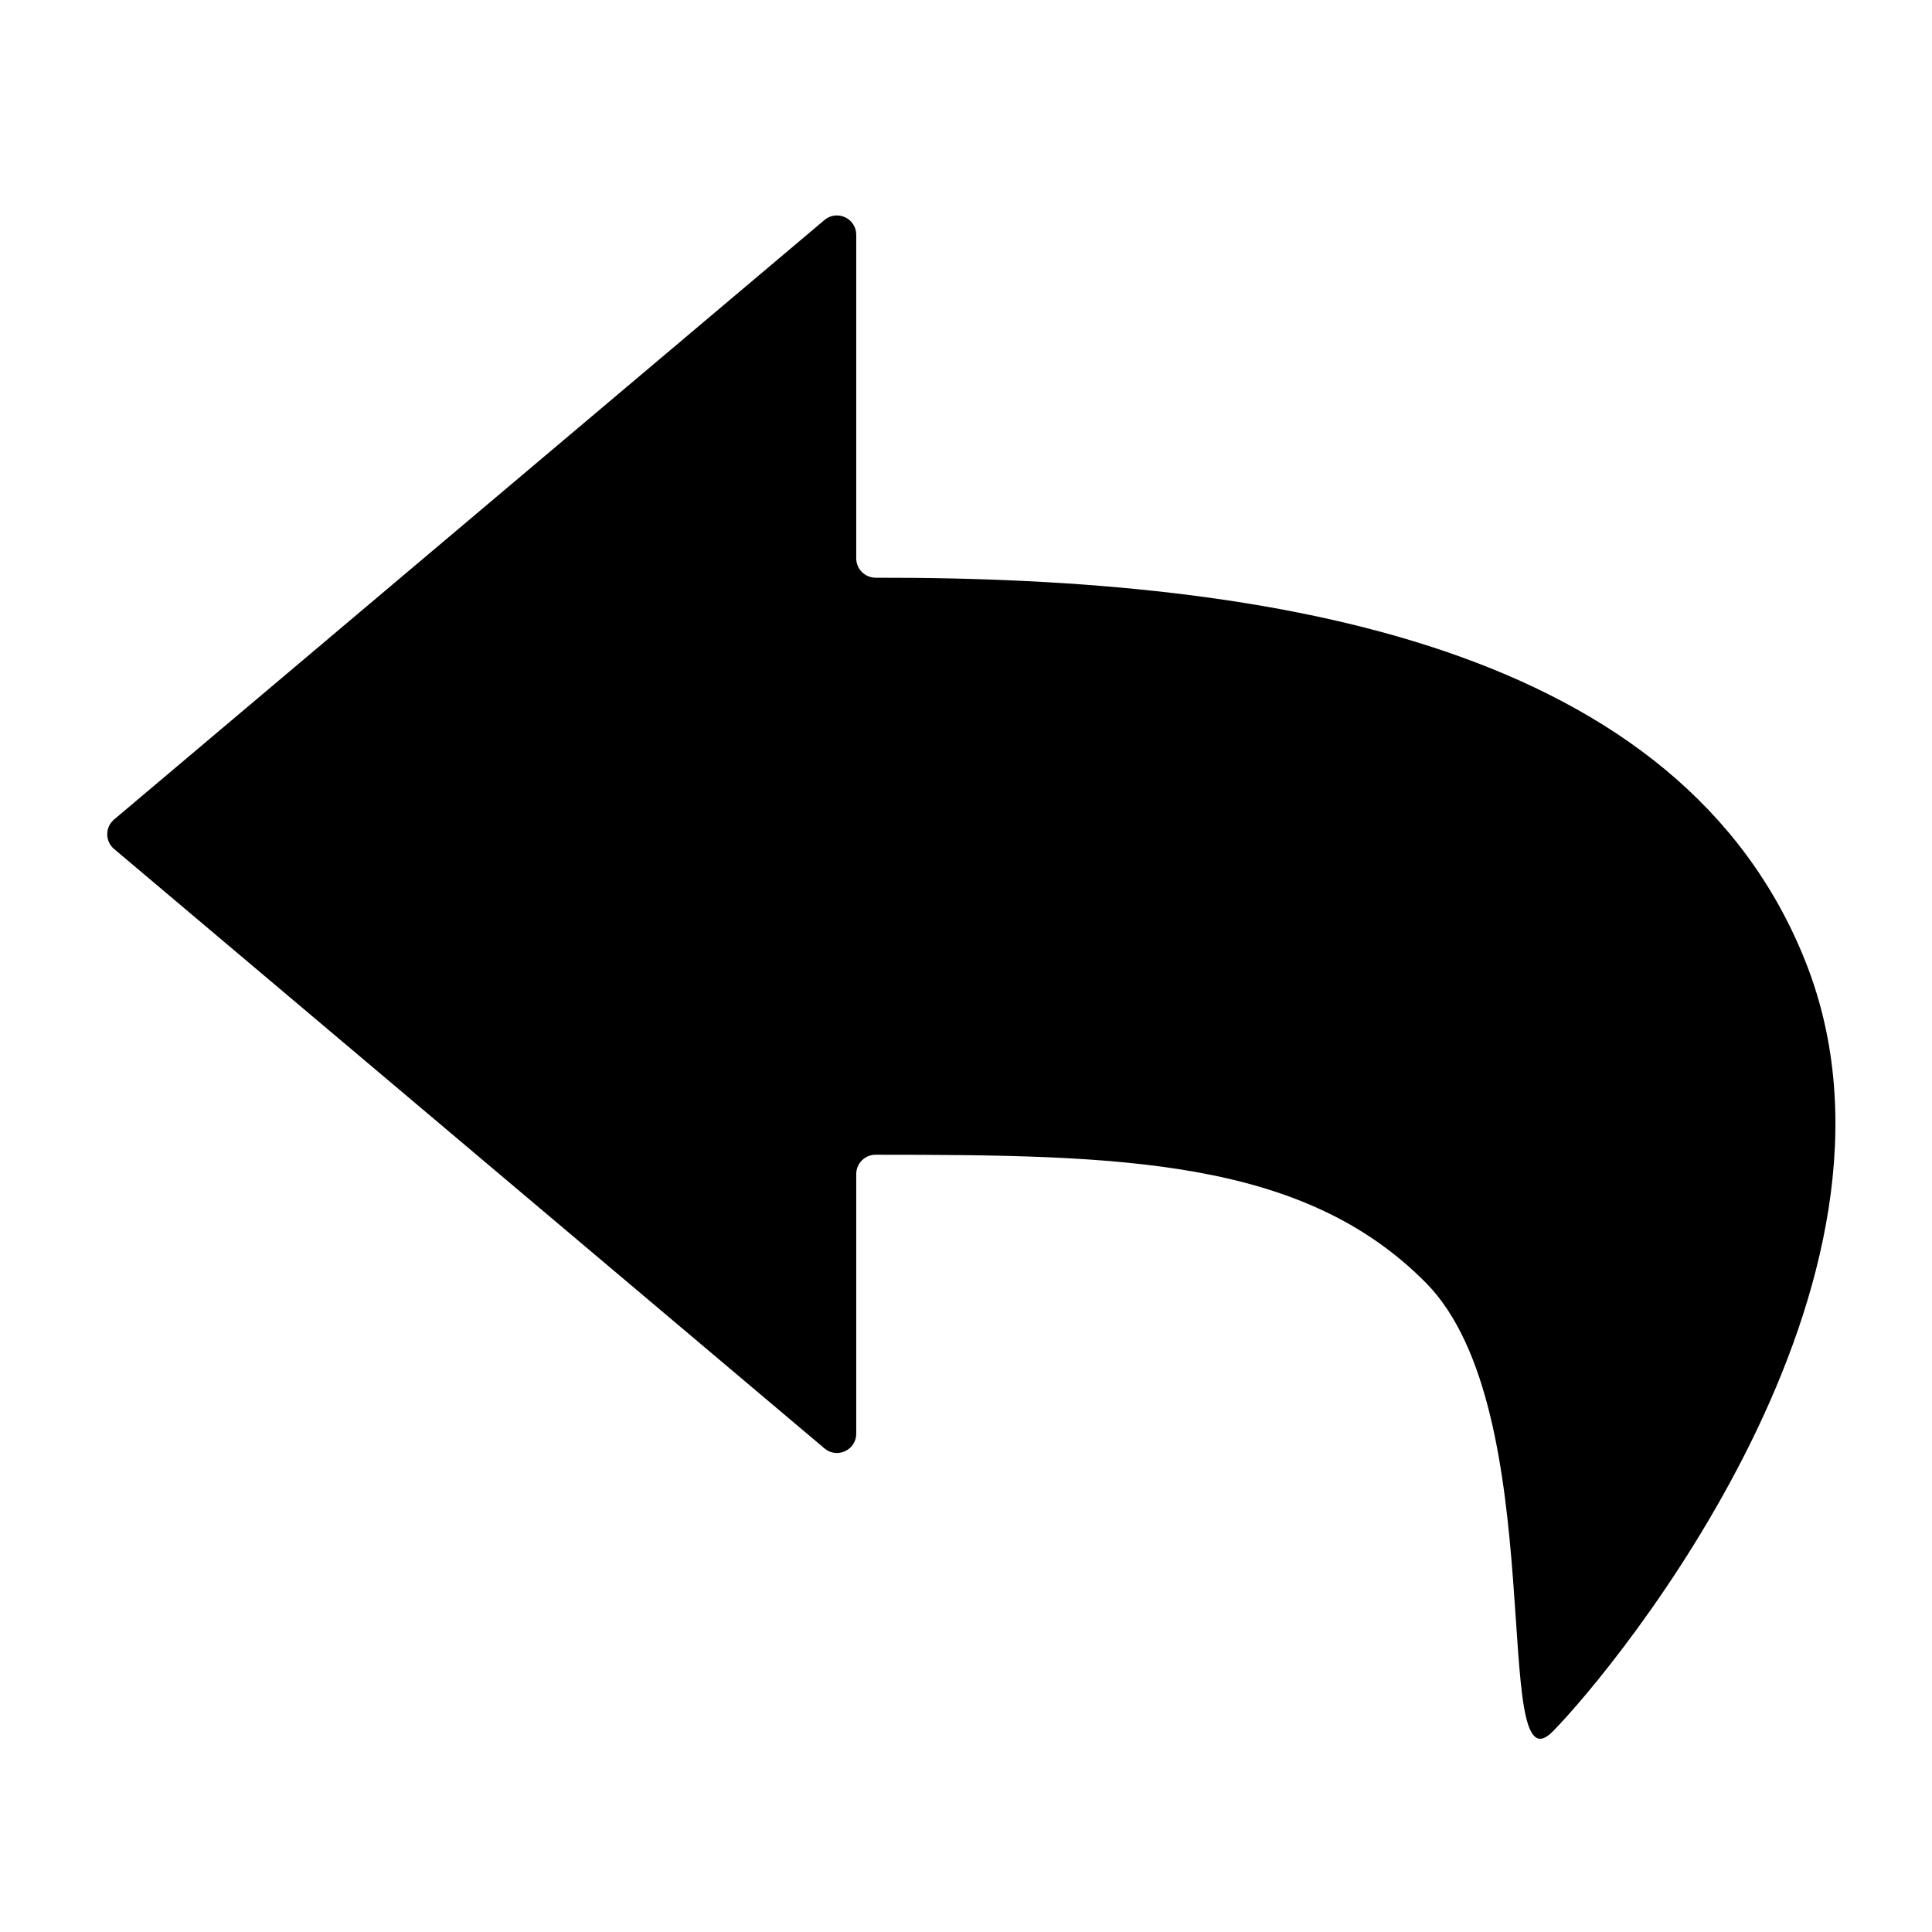
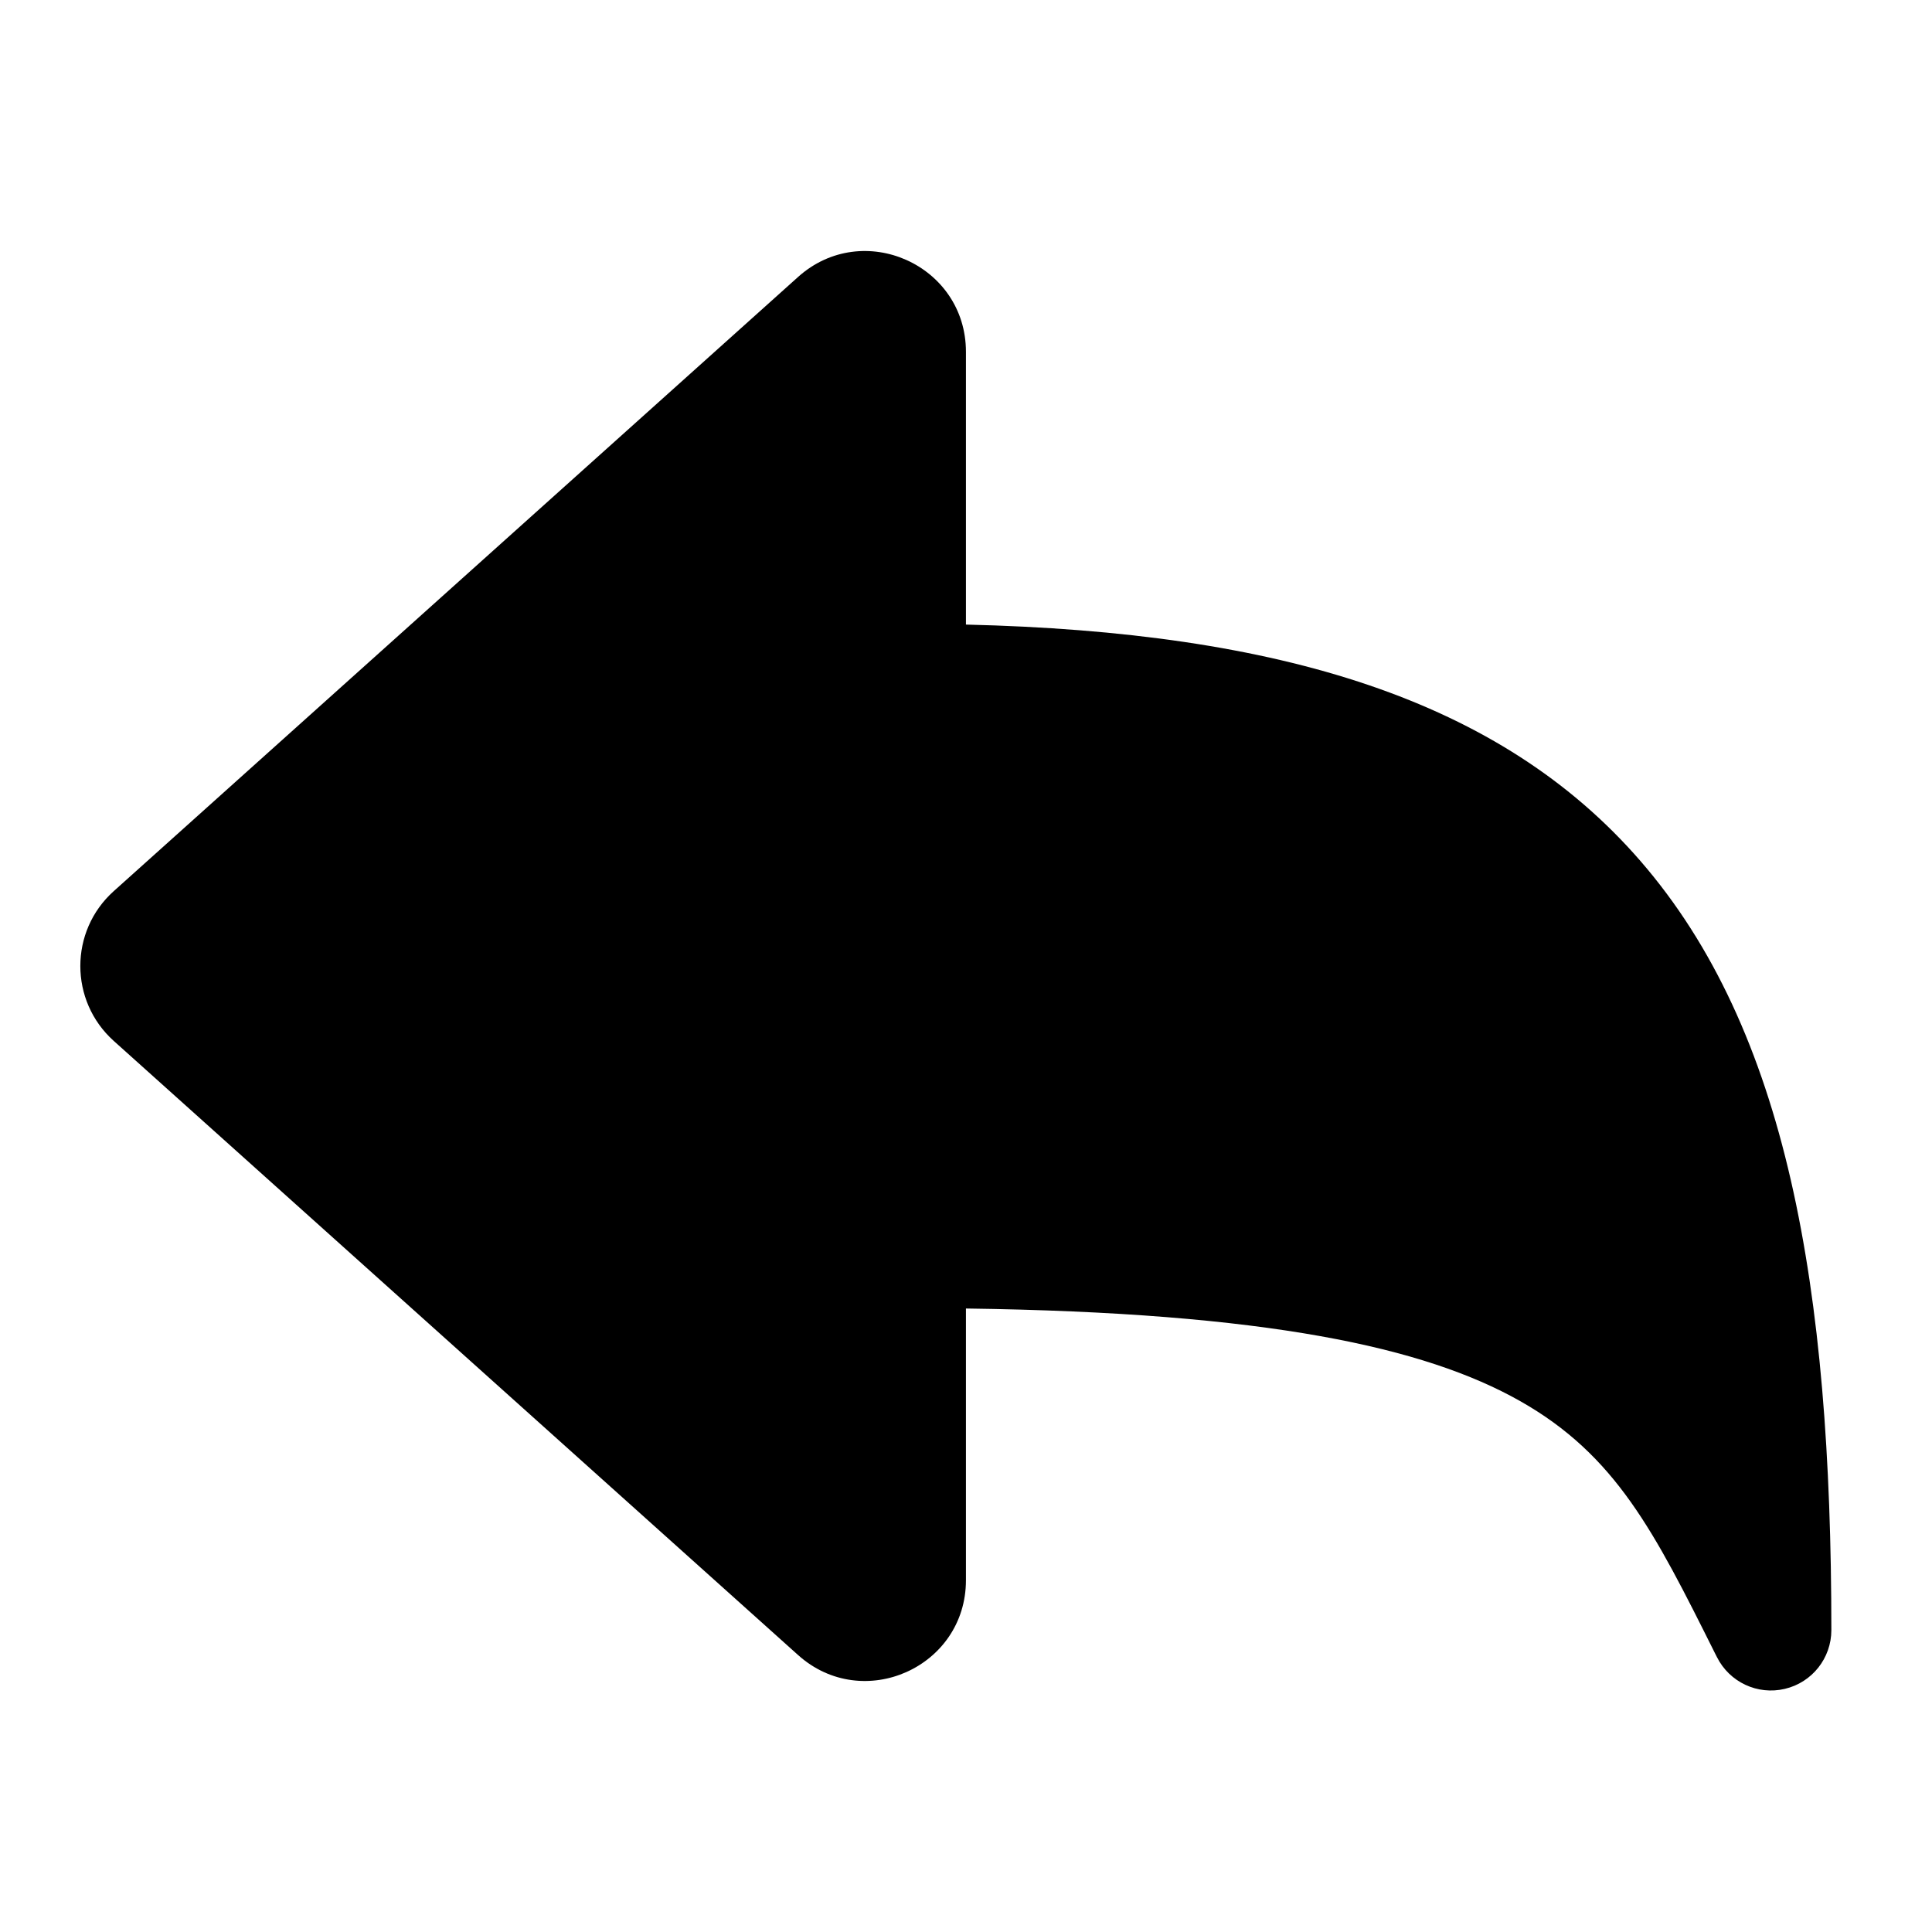
<svg xmlns="http://www.w3.org/2000/svg" width="32" height="32" viewBox="0 0 32 32" fill="none" data-fui-icon="true">
-   <path d="M14.182 3.889V9.248C14.182 9.426 14.327 9.569 14.505 9.569C21.191 9.556 27.846 10.716 29.91 15.941C32.007 21.249 26.764 27.62 25.716 28.681C24.667 29.743 25.716 23.373 23.619 21.249C21.575 19.18 18.537 19.127 14.502 19.126C14.326 19.126 14.182 19.269 14.182 19.446V23.746C14.182 24.018 13.864 24.166 13.656 23.99L1.89 14.062C1.738 13.934 1.738 13.701 1.89 13.573L13.656 3.644C13.864 3.469 14.182 3.616 14.182 3.889Z" fill="currentColor" />
+   <path d="M15.999 5.828C15.999 4.386 14.293 3.624 13.219 4.587L1.884 14.76C1.146 15.422 1.146 16.578 1.884 17.241L13.219 27.413C14.293 28.376 15.999 27.615 15.999 26.173V21.673C20.991 21.74 23.602 22.316 25.174 23.204C26.767 24.104 27.403 25.376 28.406 27.384L28.438 27.447C28.646 27.862 29.111 28.08 29.562 27.973C30.014 27.867 30.333 27.464 30.333 27C30.333 21.313 29.597 17.06 27.172 14.262C24.856 11.59 21.208 10.468 15.999 10.345V5.828Z" fill="currentColor" />
</svg>
